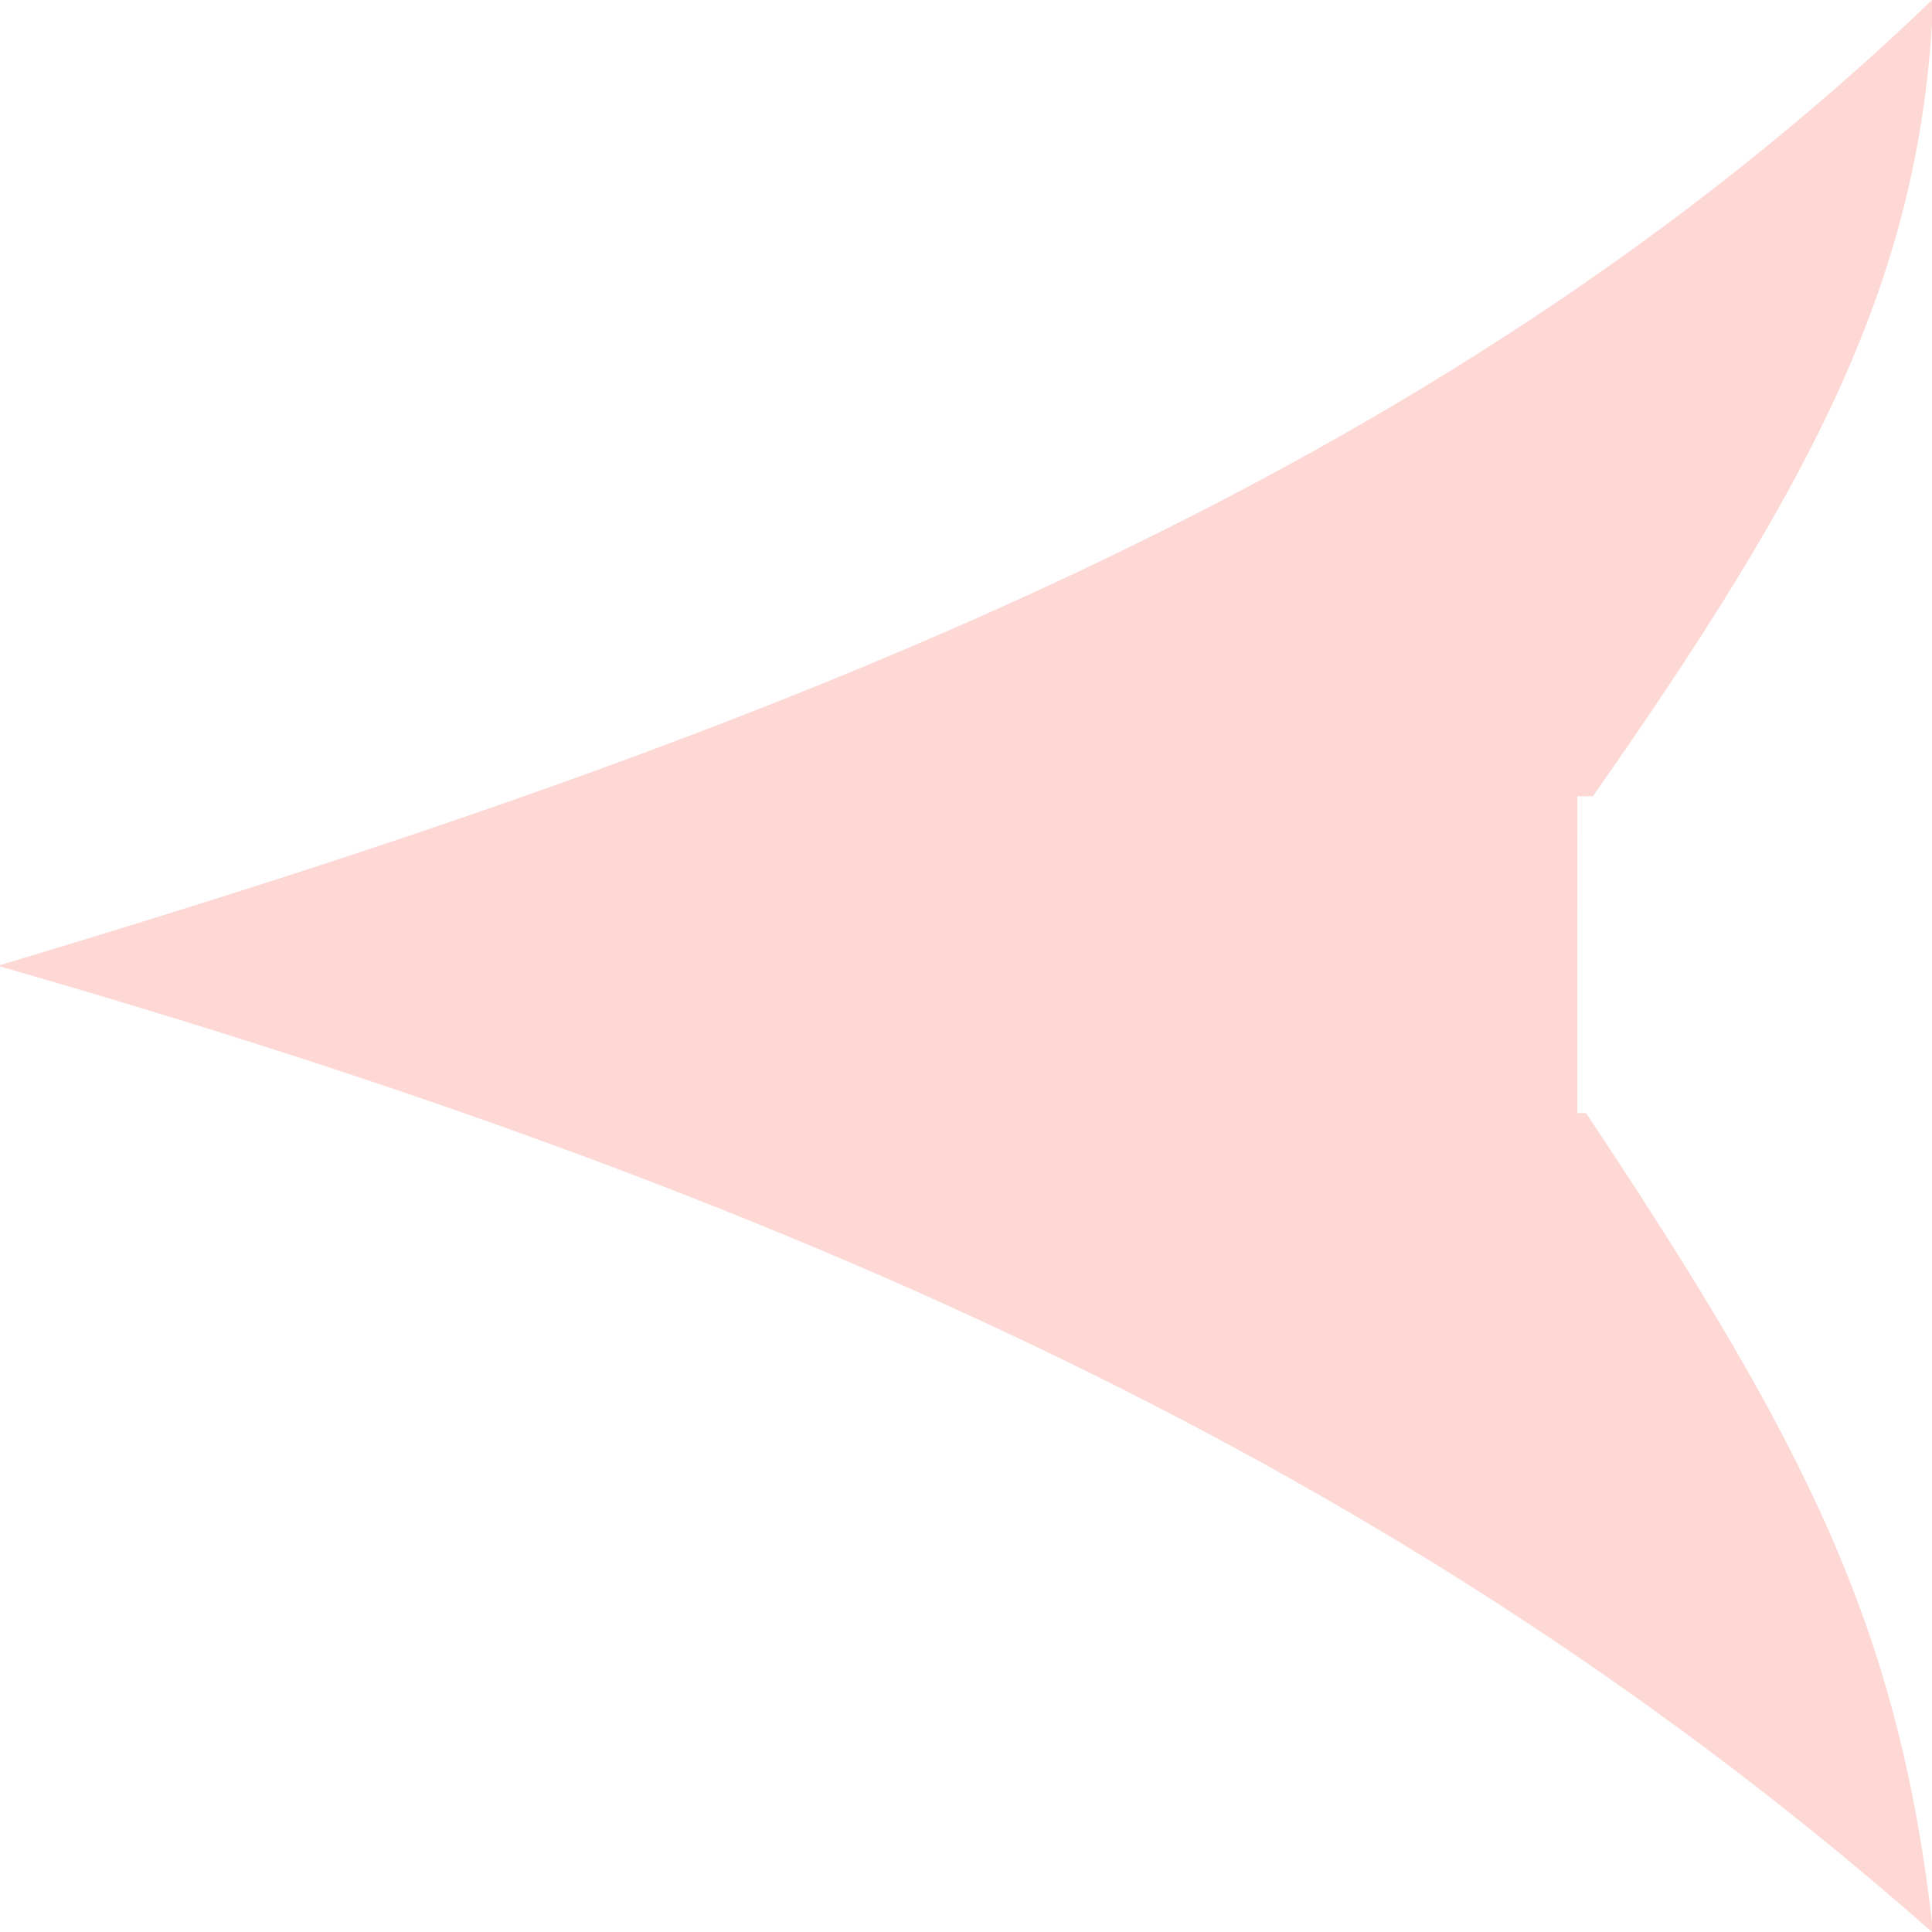
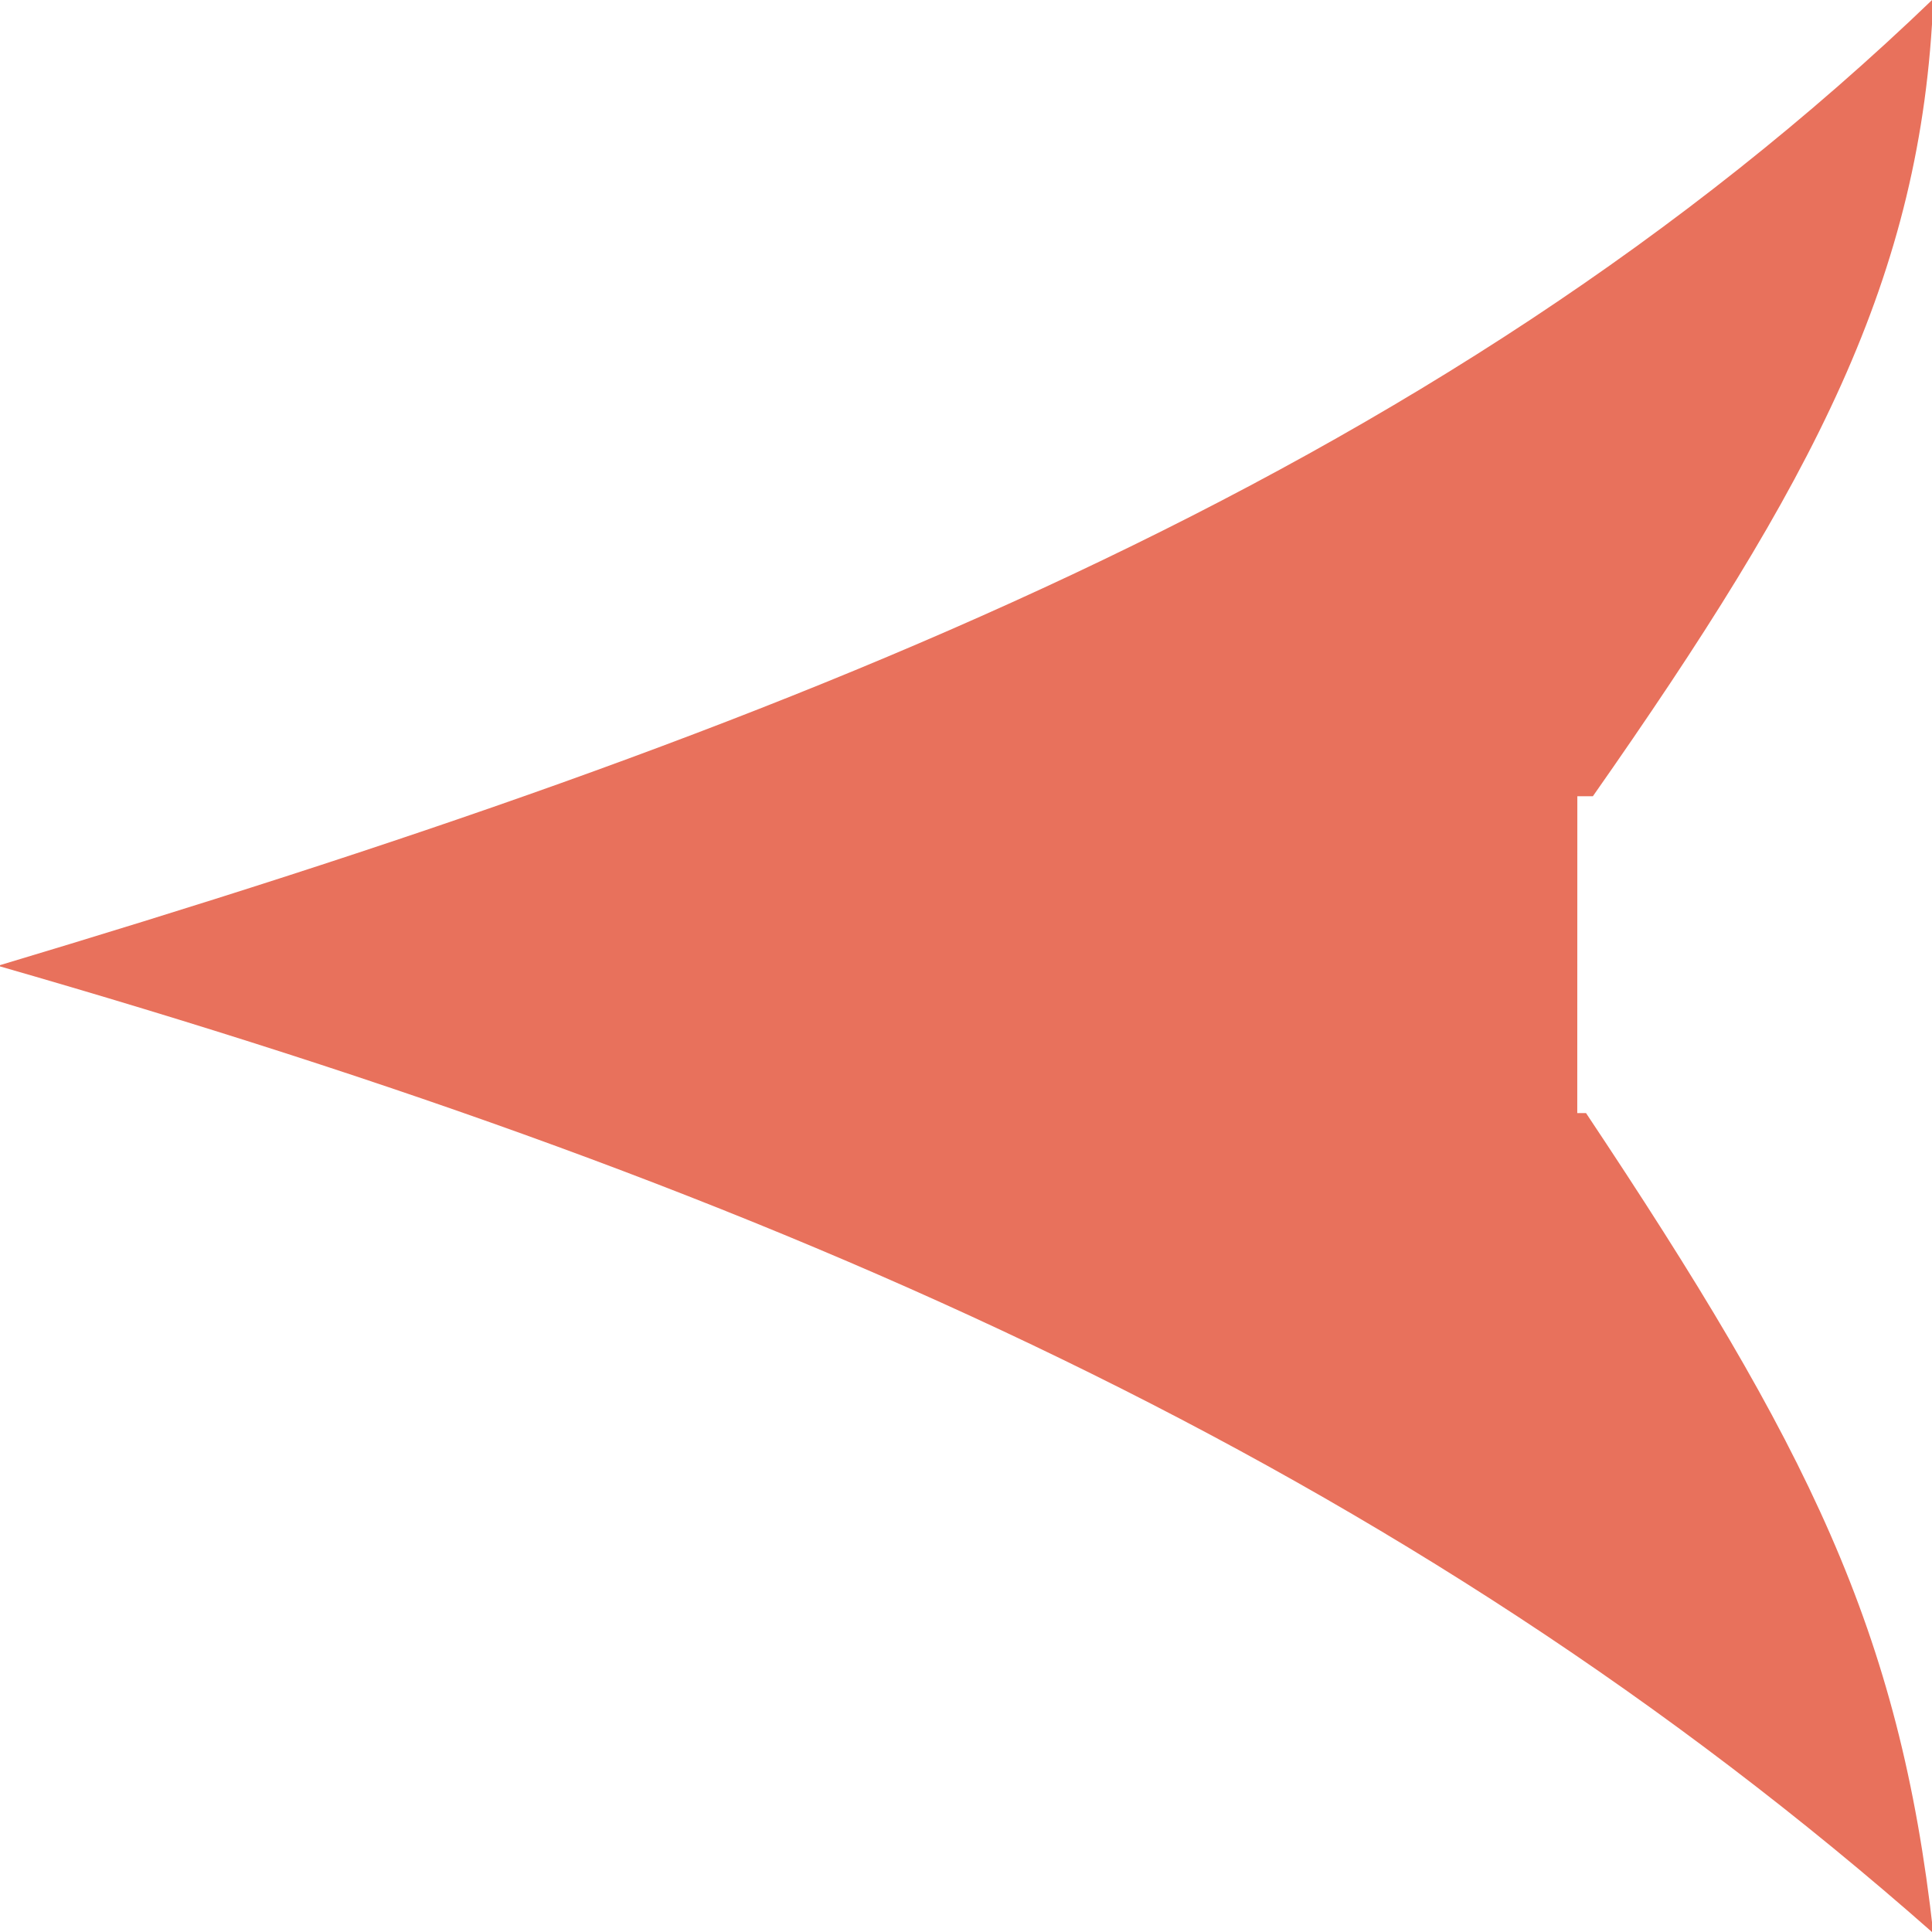
<svg xmlns="http://www.w3.org/2000/svg" xmlns:xlink="http://www.w3.org/1999/xlink" width="28" height="28">
  <defs>
    <path id="a" d="M114.86 1694.54h.225c3.186-4.548 4.771-7.514 4.934-11.557-7.246 6.97-16.666 10.6-28.05 14.014 11.384 3.27 20.389 7.26 28.05 14.02-.489-4.394-1.81-7.048-5.033-11.885h-.127z" />
  </defs>
-   <use fill="#fdd8d5" xlink:href="#a" transform="translate(-92 -1683)" />
+   <use fill="#e8715c" xlink:href="#a" transform="translate(-92 -1683)" />
</svg>
